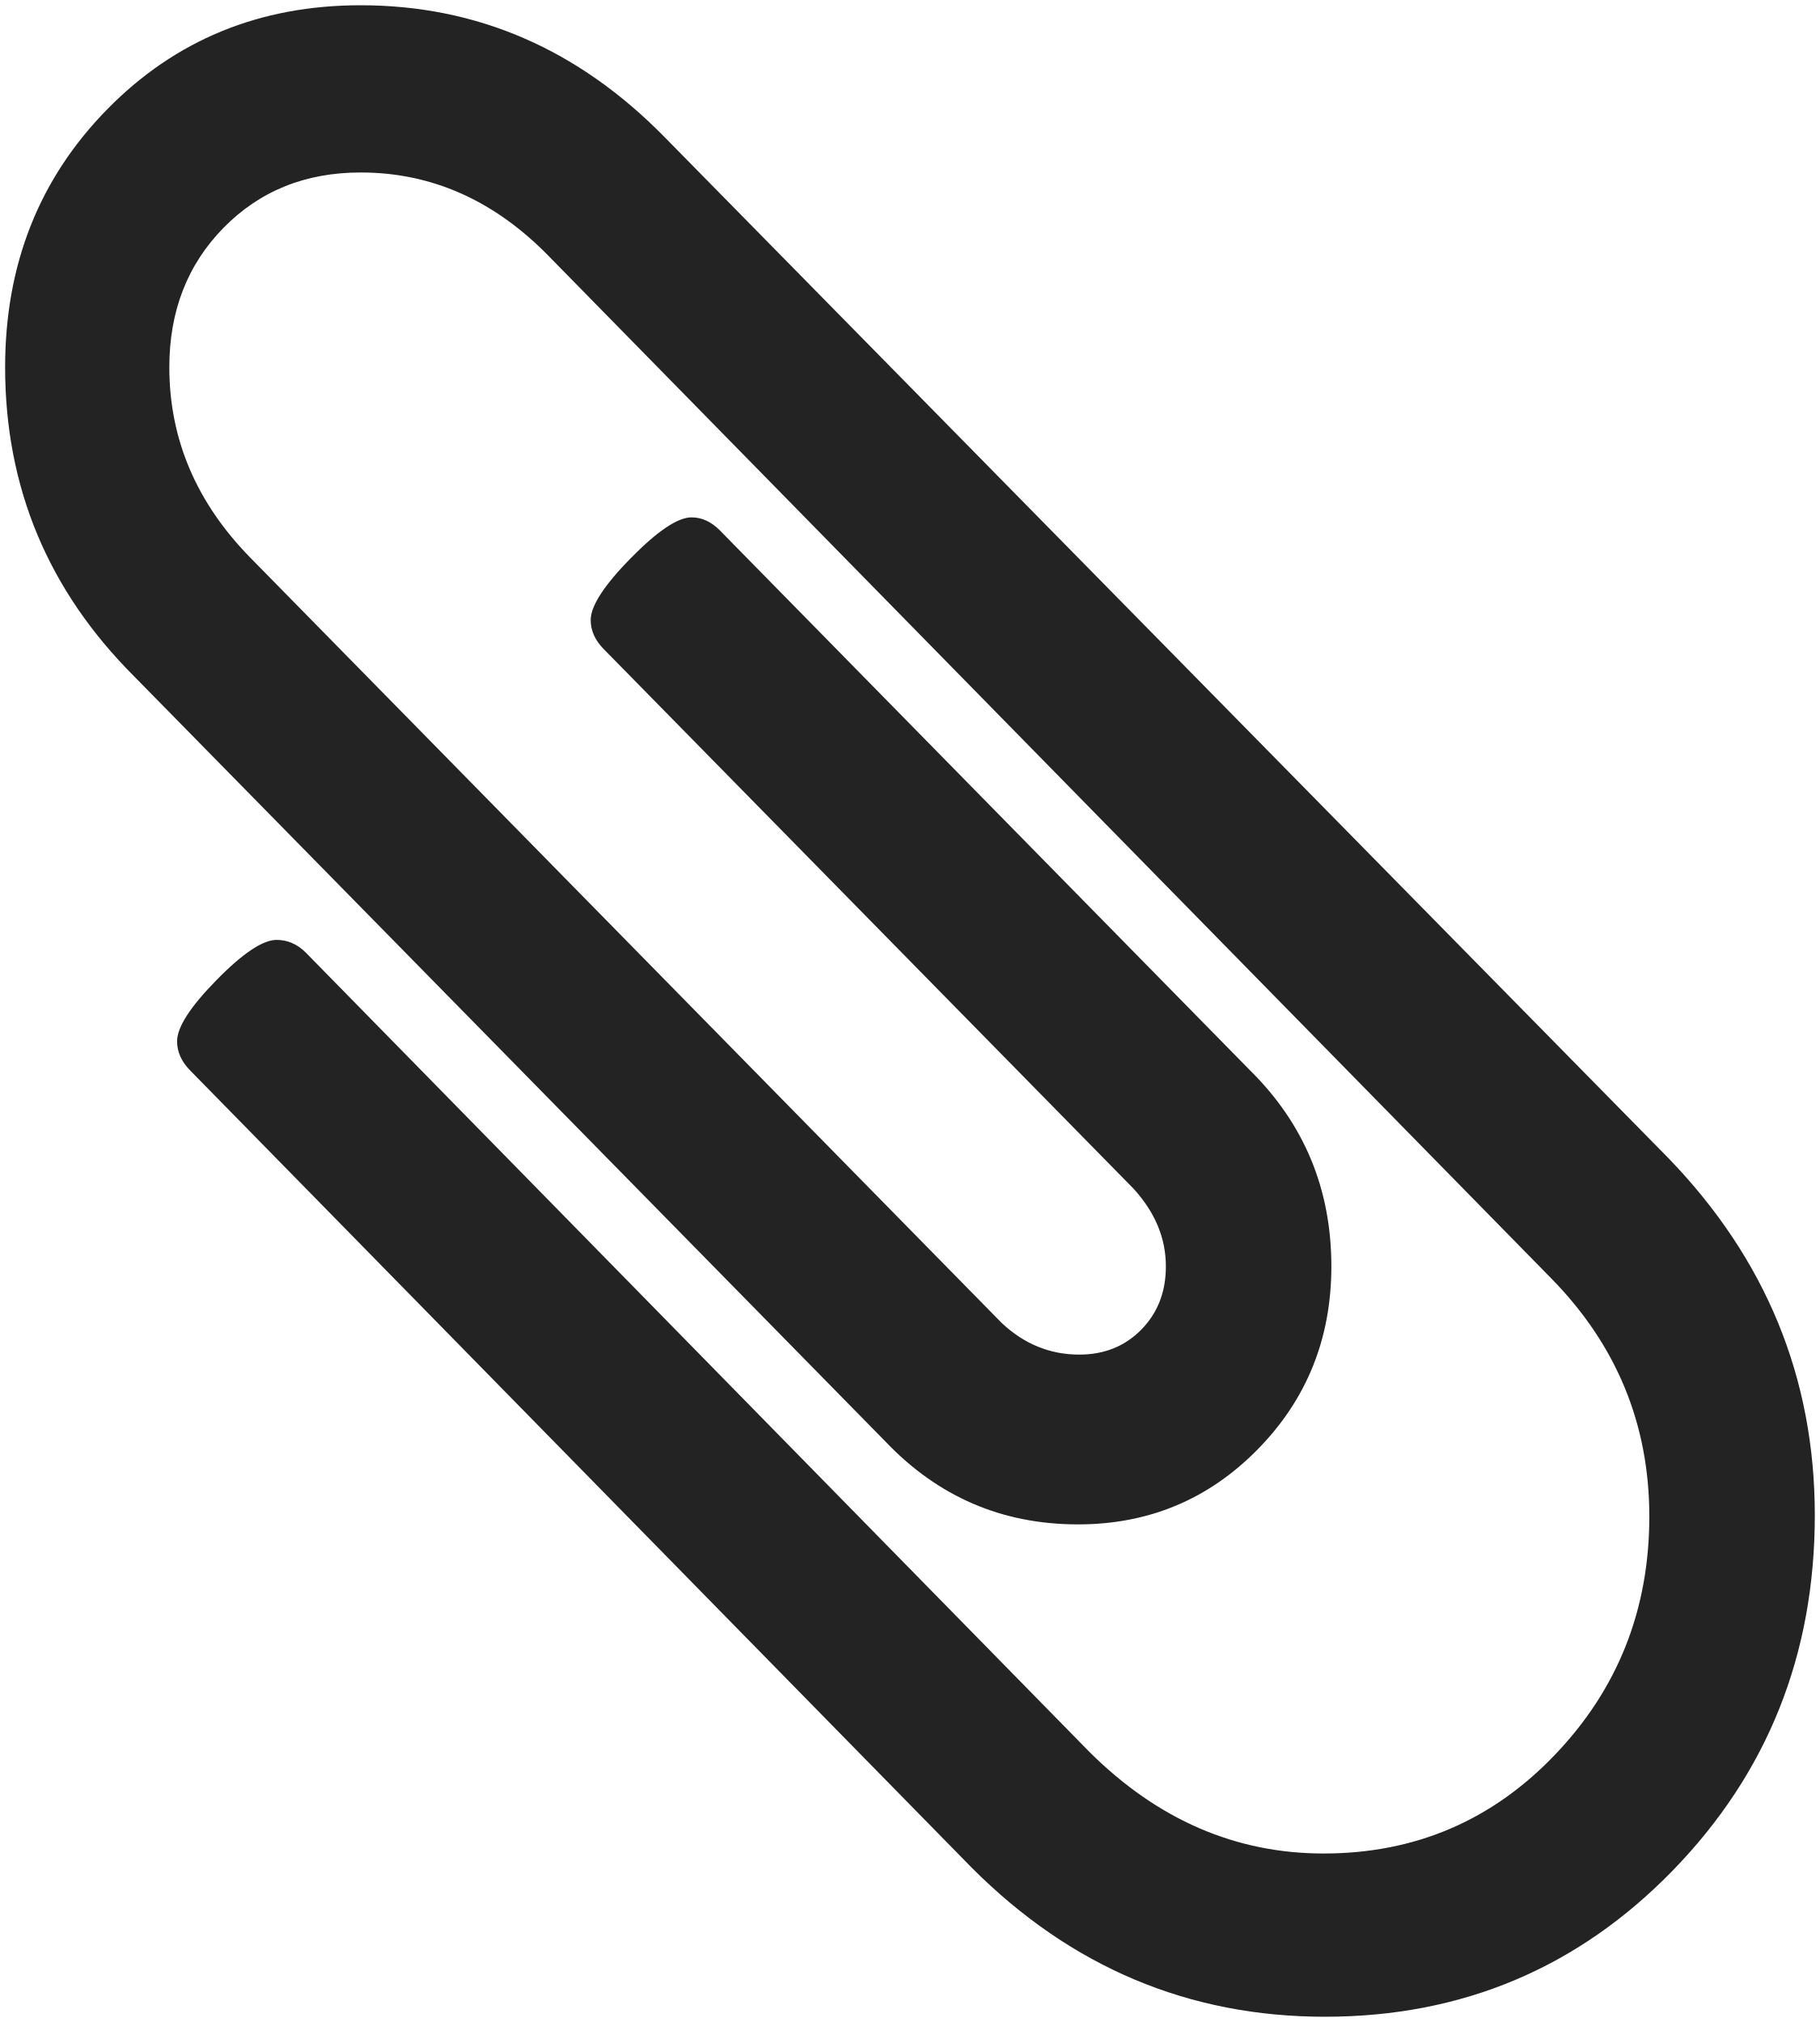
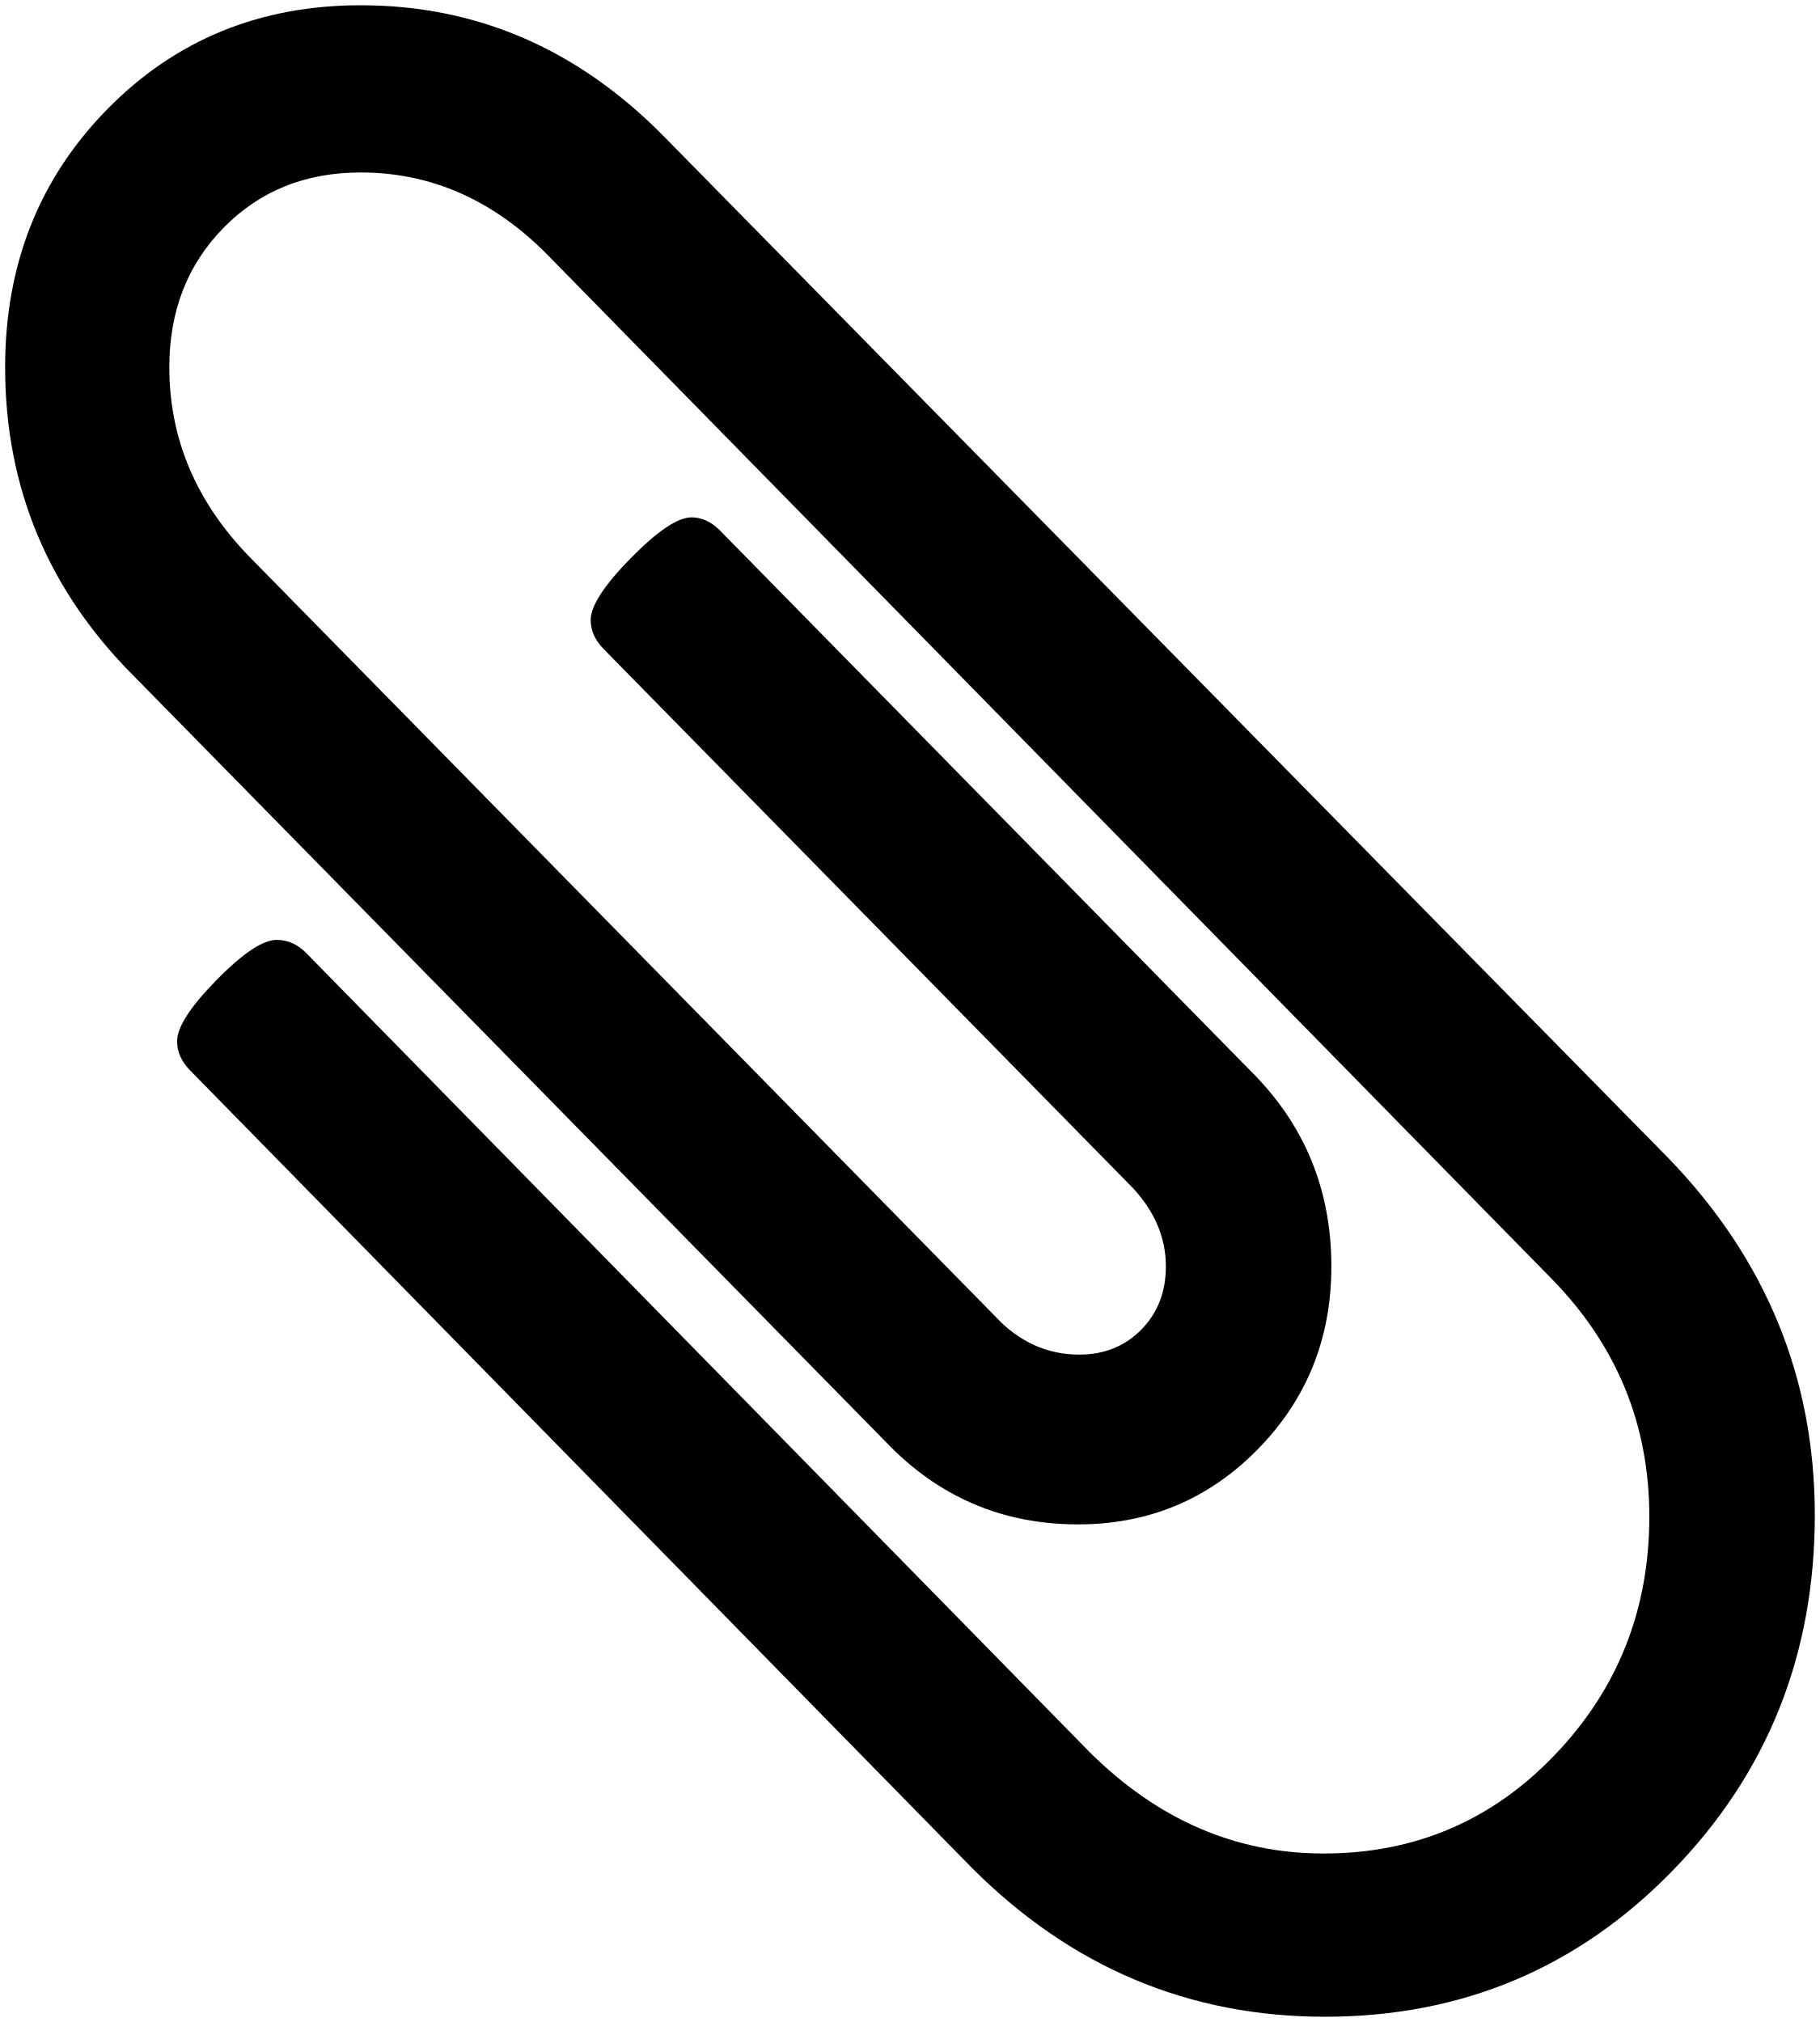
- <svg xmlns="http://www.w3.org/2000/svg" width="27" height="30" viewBox="0 0 27 30" fill="none">
-   <path d="M0.076 5.449C0.076 3.926 0.581 2.65 1.591 1.621C2.601 0.592 3.854 0.078 5.35 0.078C7.076 0.078 8.578 0.729 9.856 2.031L24.756 17.188C26.201 18.685 26.923 20.449 26.923 22.48C26.923 24.551 26.22 26.309 24.814 27.754C23.407 29.199 21.688 29.922 19.655 29.922C17.635 29.922 15.89 29.186 14.42 27.715L2.818 15.879C2.691 15.749 2.627 15.605 2.627 15.449C2.627 15.241 2.822 14.938 3.212 14.541C3.601 14.144 3.899 13.945 4.103 13.945C4.269 13.945 4.416 14.01 4.544 14.141L16.165 25.996C17.175 26.999 18.332 27.5 19.636 27.5C20.991 27.5 22.135 27.012 23.068 26.035C24.002 25.059 24.468 23.88 24.468 22.5C24.468 21.133 23.983 19.954 23.011 18.965L8.13 3.789C7.325 2.969 6.398 2.559 5.35 2.559C4.532 2.559 3.854 2.832 3.317 3.379C2.78 3.926 2.512 4.616 2.512 5.449C2.512 6.517 2.914 7.461 3.72 8.281L14.861 19.629C15.193 19.941 15.577 20.098 16.012 20.098C16.382 20.098 16.689 19.974 16.932 19.727C17.175 19.479 17.296 19.167 17.296 18.789C17.296 18.372 17.137 17.988 16.817 17.637L8.955 9.629C8.827 9.499 8.763 9.355 8.763 9.199C8.763 8.991 8.961 8.685 9.358 8.281C9.754 7.878 10.054 7.676 10.259 7.676C10.412 7.676 10.553 7.741 10.681 7.871L18.543 15.879C19.348 16.673 19.751 17.643 19.751 18.789C19.751 19.857 19.387 20.762 18.658 21.504C17.929 22.246 17.041 22.617 15.992 22.617C14.867 22.617 13.915 22.207 13.135 21.387L1.994 10.039C0.715 8.763 0.076 7.233 0.076 5.449Z" fill="#232323" />
+ <svg xmlns="http://www.w3.org/2000/svg" width="27" height="30" viewBox="0 0 27 30">
+   <path d="M0.076 5.449C0.076 3.926 0.581 2.65 1.591 1.621C2.601 0.592 3.854 0.078 5.35 0.078C7.076 0.078 8.578 0.729 9.856 2.031L24.756 17.188C26.201 18.685 26.923 20.449 26.923 22.48C26.923 24.551 26.22 26.309 24.814 27.754C23.407 29.199 21.688 29.922 19.655 29.922C17.635 29.922 15.89 29.186 14.42 27.715L2.818 15.879C2.691 15.749 2.627 15.605 2.627 15.449C2.627 15.241 2.822 14.938 3.212 14.541C3.601 14.144 3.899 13.945 4.103 13.945C4.269 13.945 4.416 14.01 4.544 14.141L16.165 25.996C17.175 26.999 18.332 27.5 19.636 27.5C20.991 27.5 22.135 27.012 23.068 26.035C24.002 25.059 24.468 23.88 24.468 22.5C24.468 21.133 23.983 19.954 23.011 18.965L8.13 3.789C7.325 2.969 6.398 2.559 5.35 2.559C4.532 2.559 3.854 2.832 3.317 3.379C2.78 3.926 2.512 4.616 2.512 5.449C2.512 6.517 2.914 7.461 3.72 8.281L14.861 19.629C15.193 19.941 15.577 20.098 16.012 20.098C16.382 20.098 16.689 19.974 16.932 19.727C17.175 19.479 17.296 19.167 17.296 18.789C17.296 18.372 17.137 17.988 16.817 17.637L8.955 9.629C8.827 9.499 8.763 9.355 8.763 9.199C8.763 8.991 8.961 8.685 9.358 8.281C9.754 7.878 10.054 7.676 10.259 7.676C10.412 7.676 10.553 7.741 10.681 7.871L18.543 15.879C19.348 16.673 19.751 17.643 19.751 18.789C19.751 19.857 19.387 20.762 18.658 21.504C17.929 22.246 17.041 22.617 15.992 22.617C14.867 22.617 13.915 22.207 13.135 21.387L1.994 10.039C0.715 8.763 0.076 7.233 0.076 5.449Z" />
</svg>
